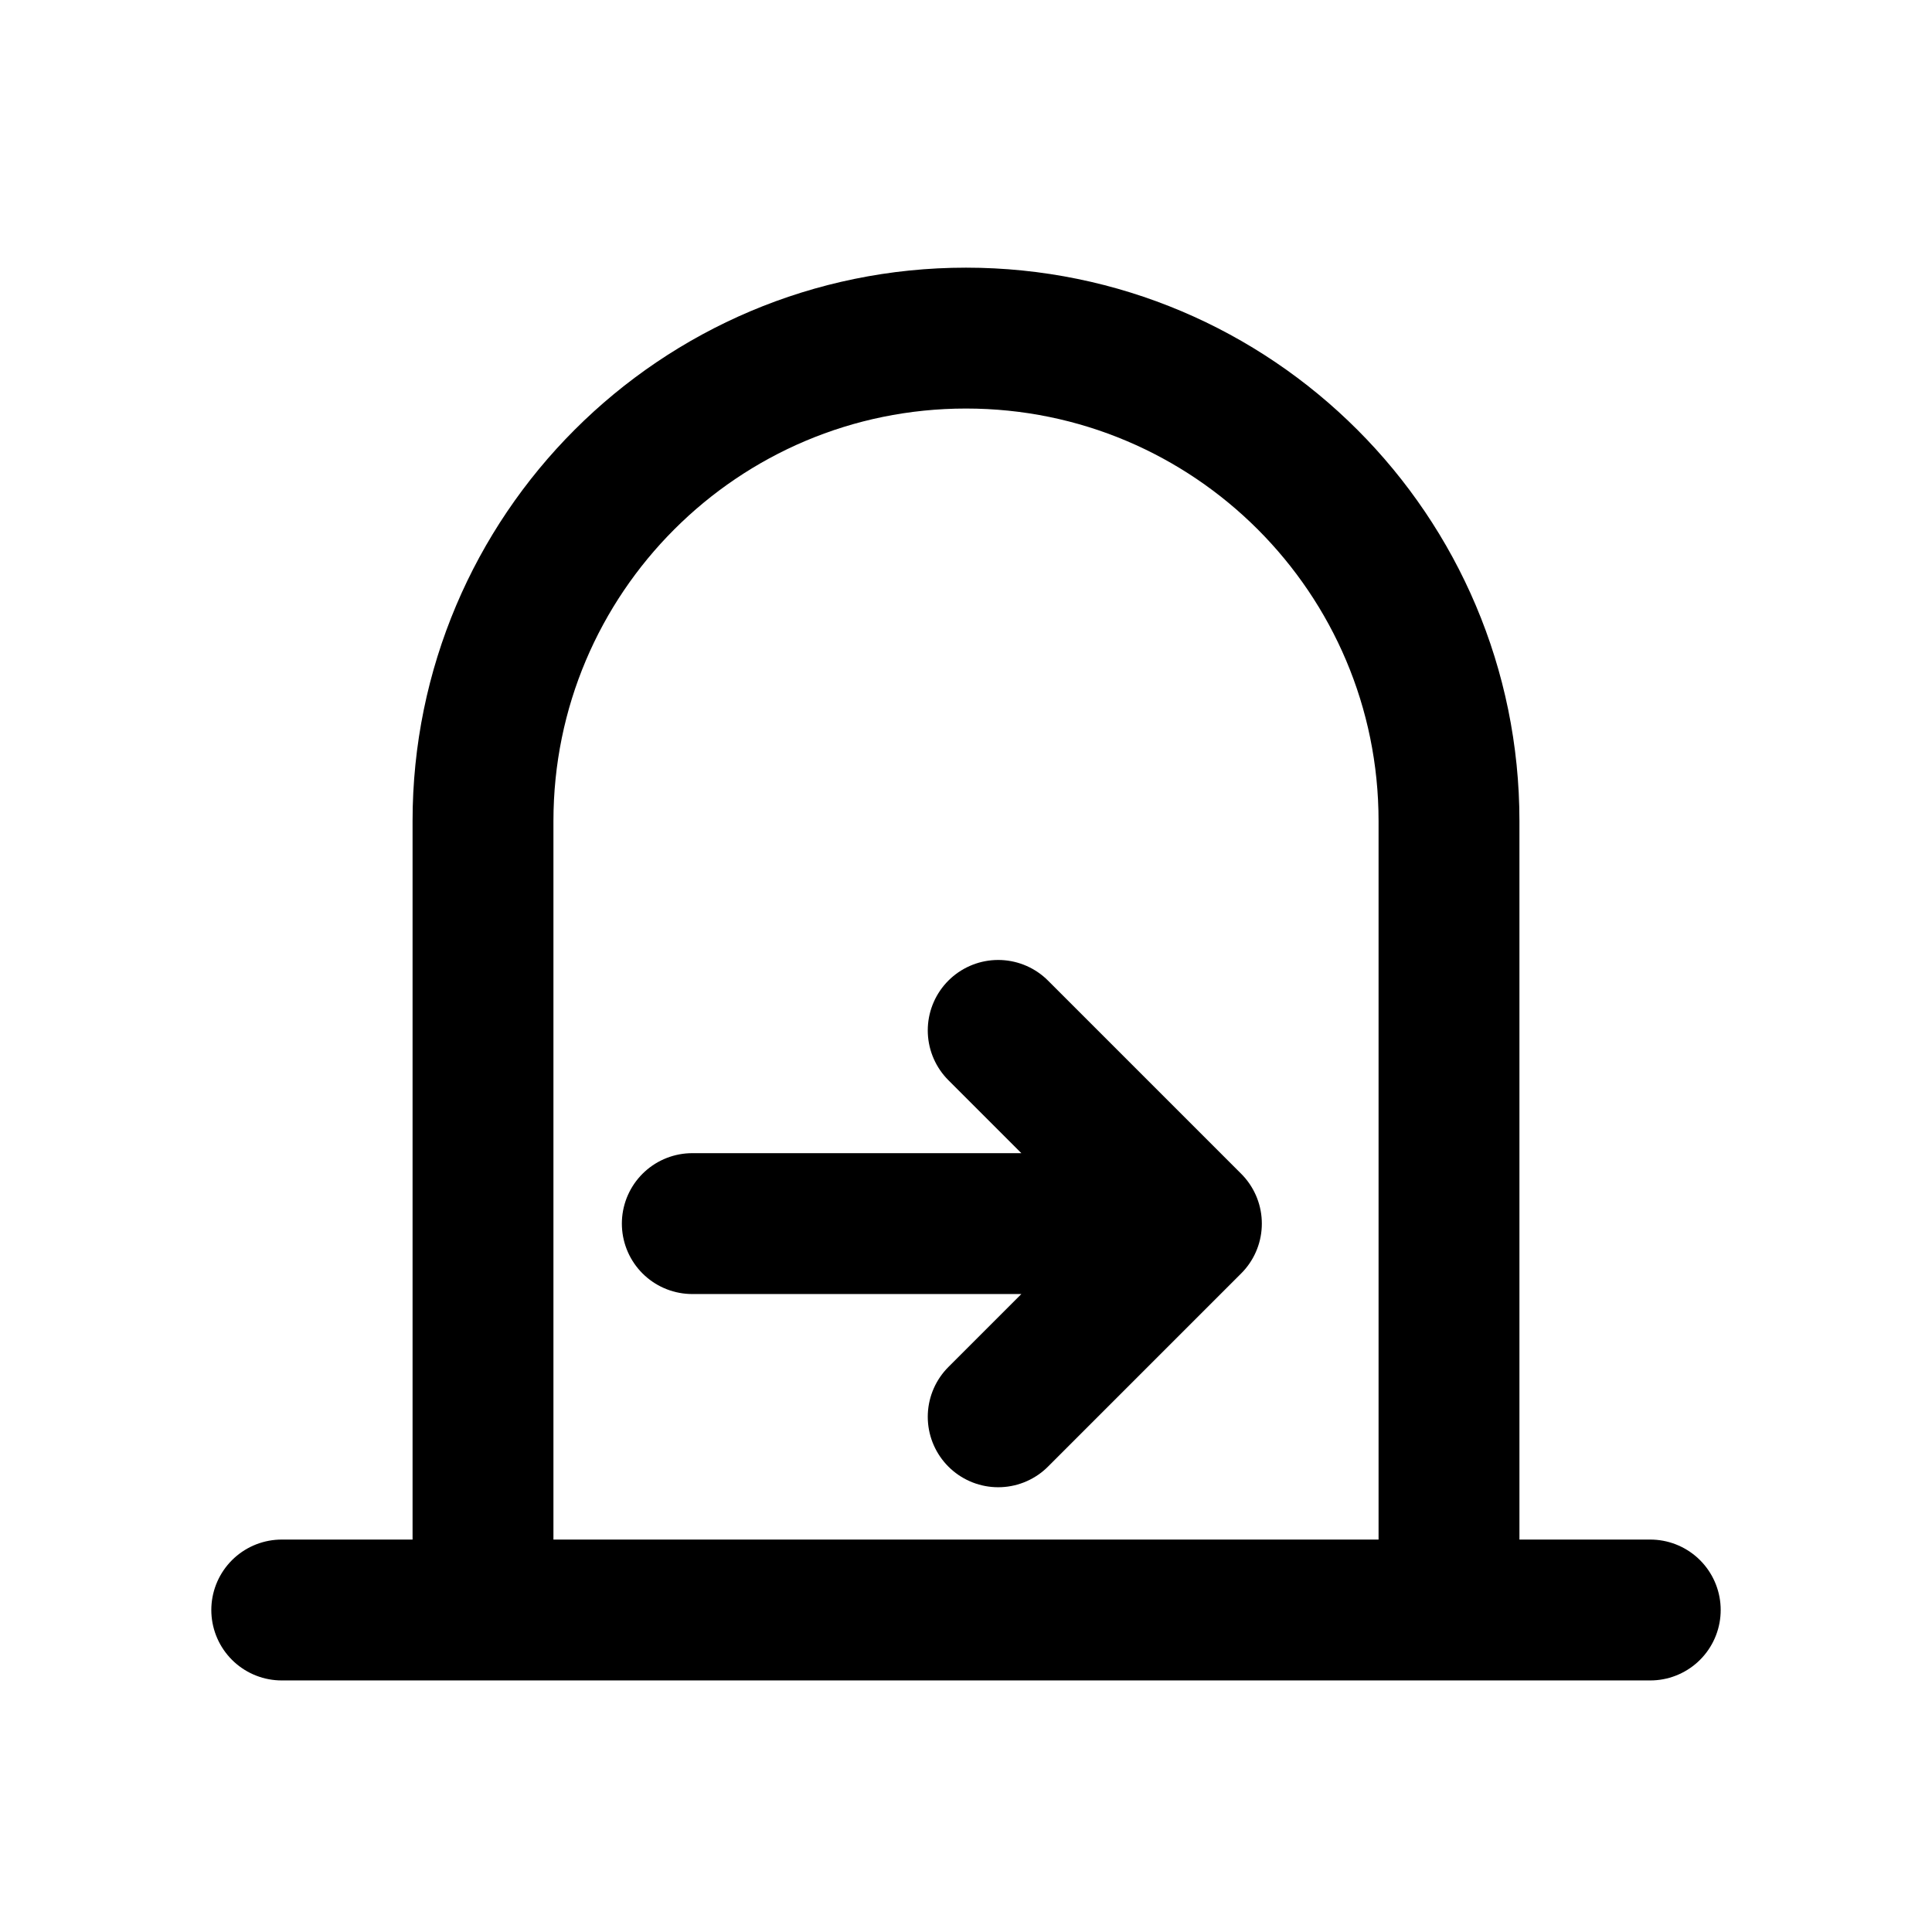
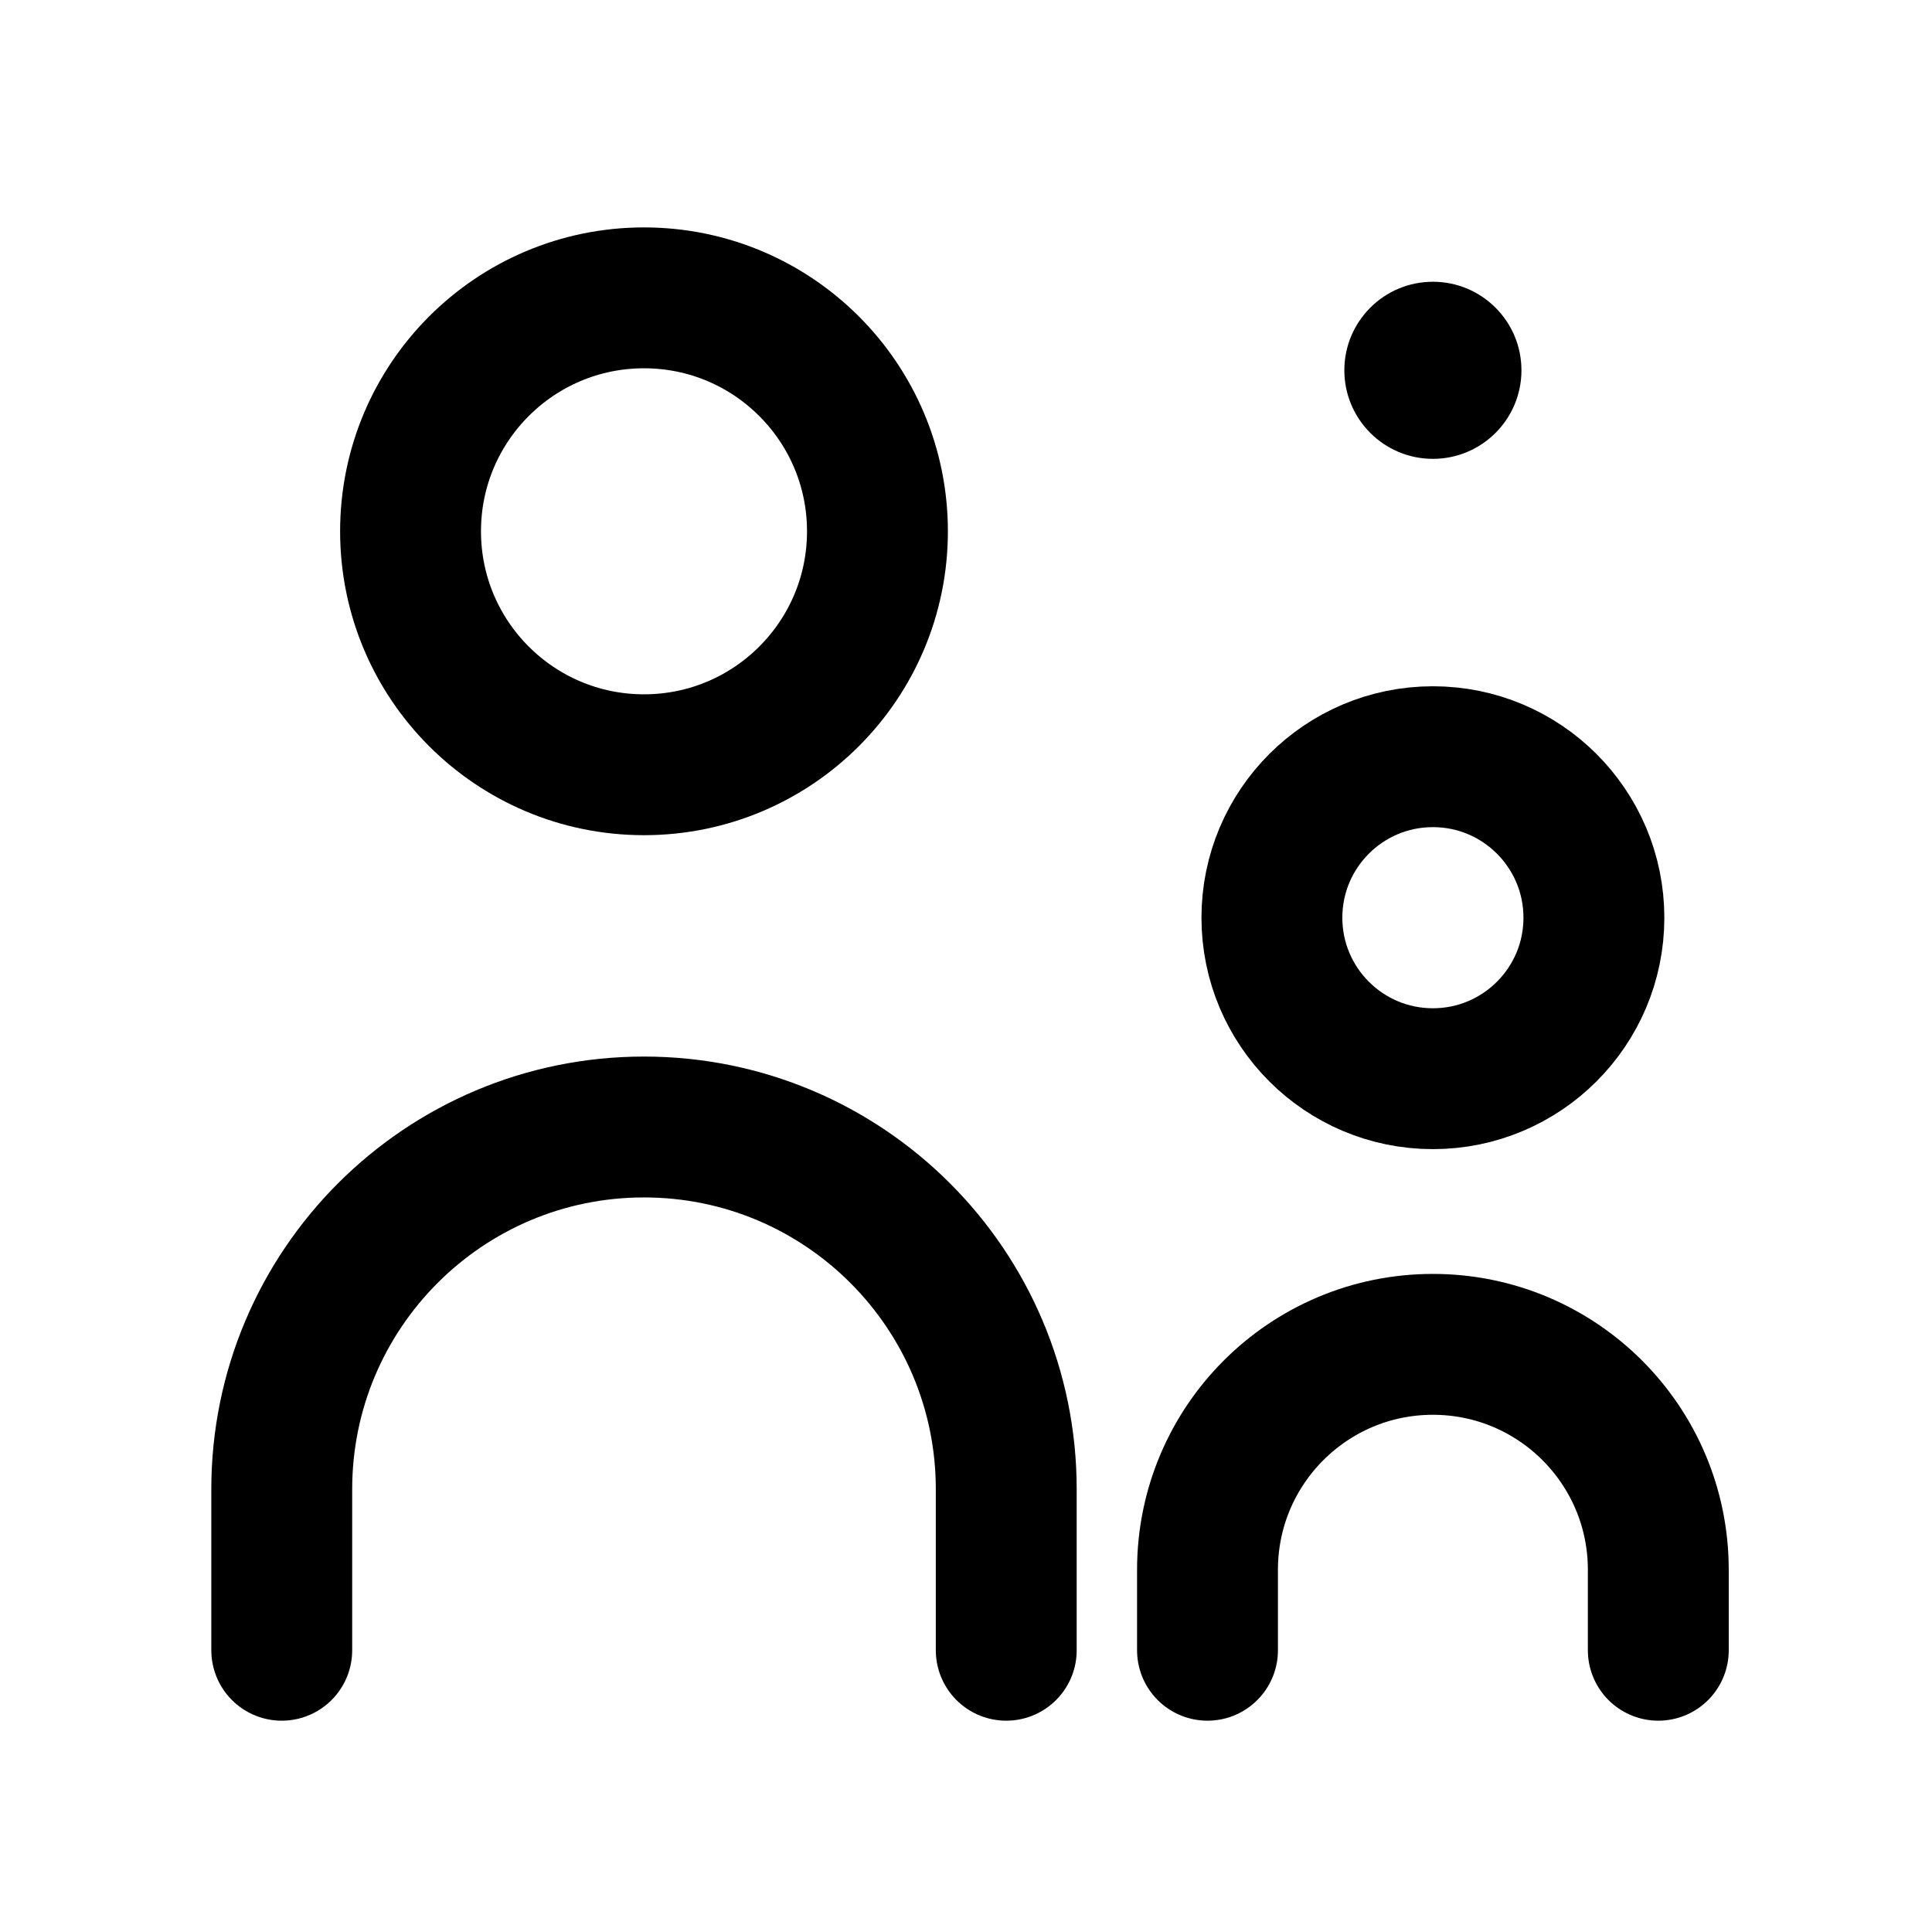
<svg xmlns="http://www.w3.org/2000/svg" viewBox="0 0 24 24" role="img">
-   <path d="M6 20V10.2a6 6 0 0 1 12 0V20M3.5 20h17" fill="none" stroke="currentColor" stroke-width="1.75" stroke-linecap="round" stroke-linejoin="round" />
-   <path d="M8.6 15.2h6.2M12.4 12.8l2.4 2.4-2.4 2.4" fill="none" stroke="currentColor" stroke-width="1.75" stroke-linecap="round" stroke-linejoin="round" />
+   <circle cx="8" cy="6.6" r="2.9" fill="none" stroke="currentColor" stroke-width="1.75" stroke-linecap="round" stroke-linejoin="round" />
+   <path d="M3.5 20.5v-2a4.5 4.5 0 0 1 9 0v2" fill="none" stroke="currentColor" stroke-width="1.75" stroke-linecap="round" stroke-linejoin="round" />
+   <circle cx="17.8" cy="11.4" r="2" fill="none" stroke="currentColor" stroke-width="1.75" stroke-linecap="round" stroke-linejoin="round" />
+   <path d="M15 20.5v-1a2.8 2.8 0 0 1 5.6 0v1" fill="none" stroke="currentColor" stroke-width="1.75" stroke-linecap="round" stroke-linejoin="round" />
+   <circle cx="17.8" cy="4.6" r="1.1" fill="currentColor" />
</svg>
